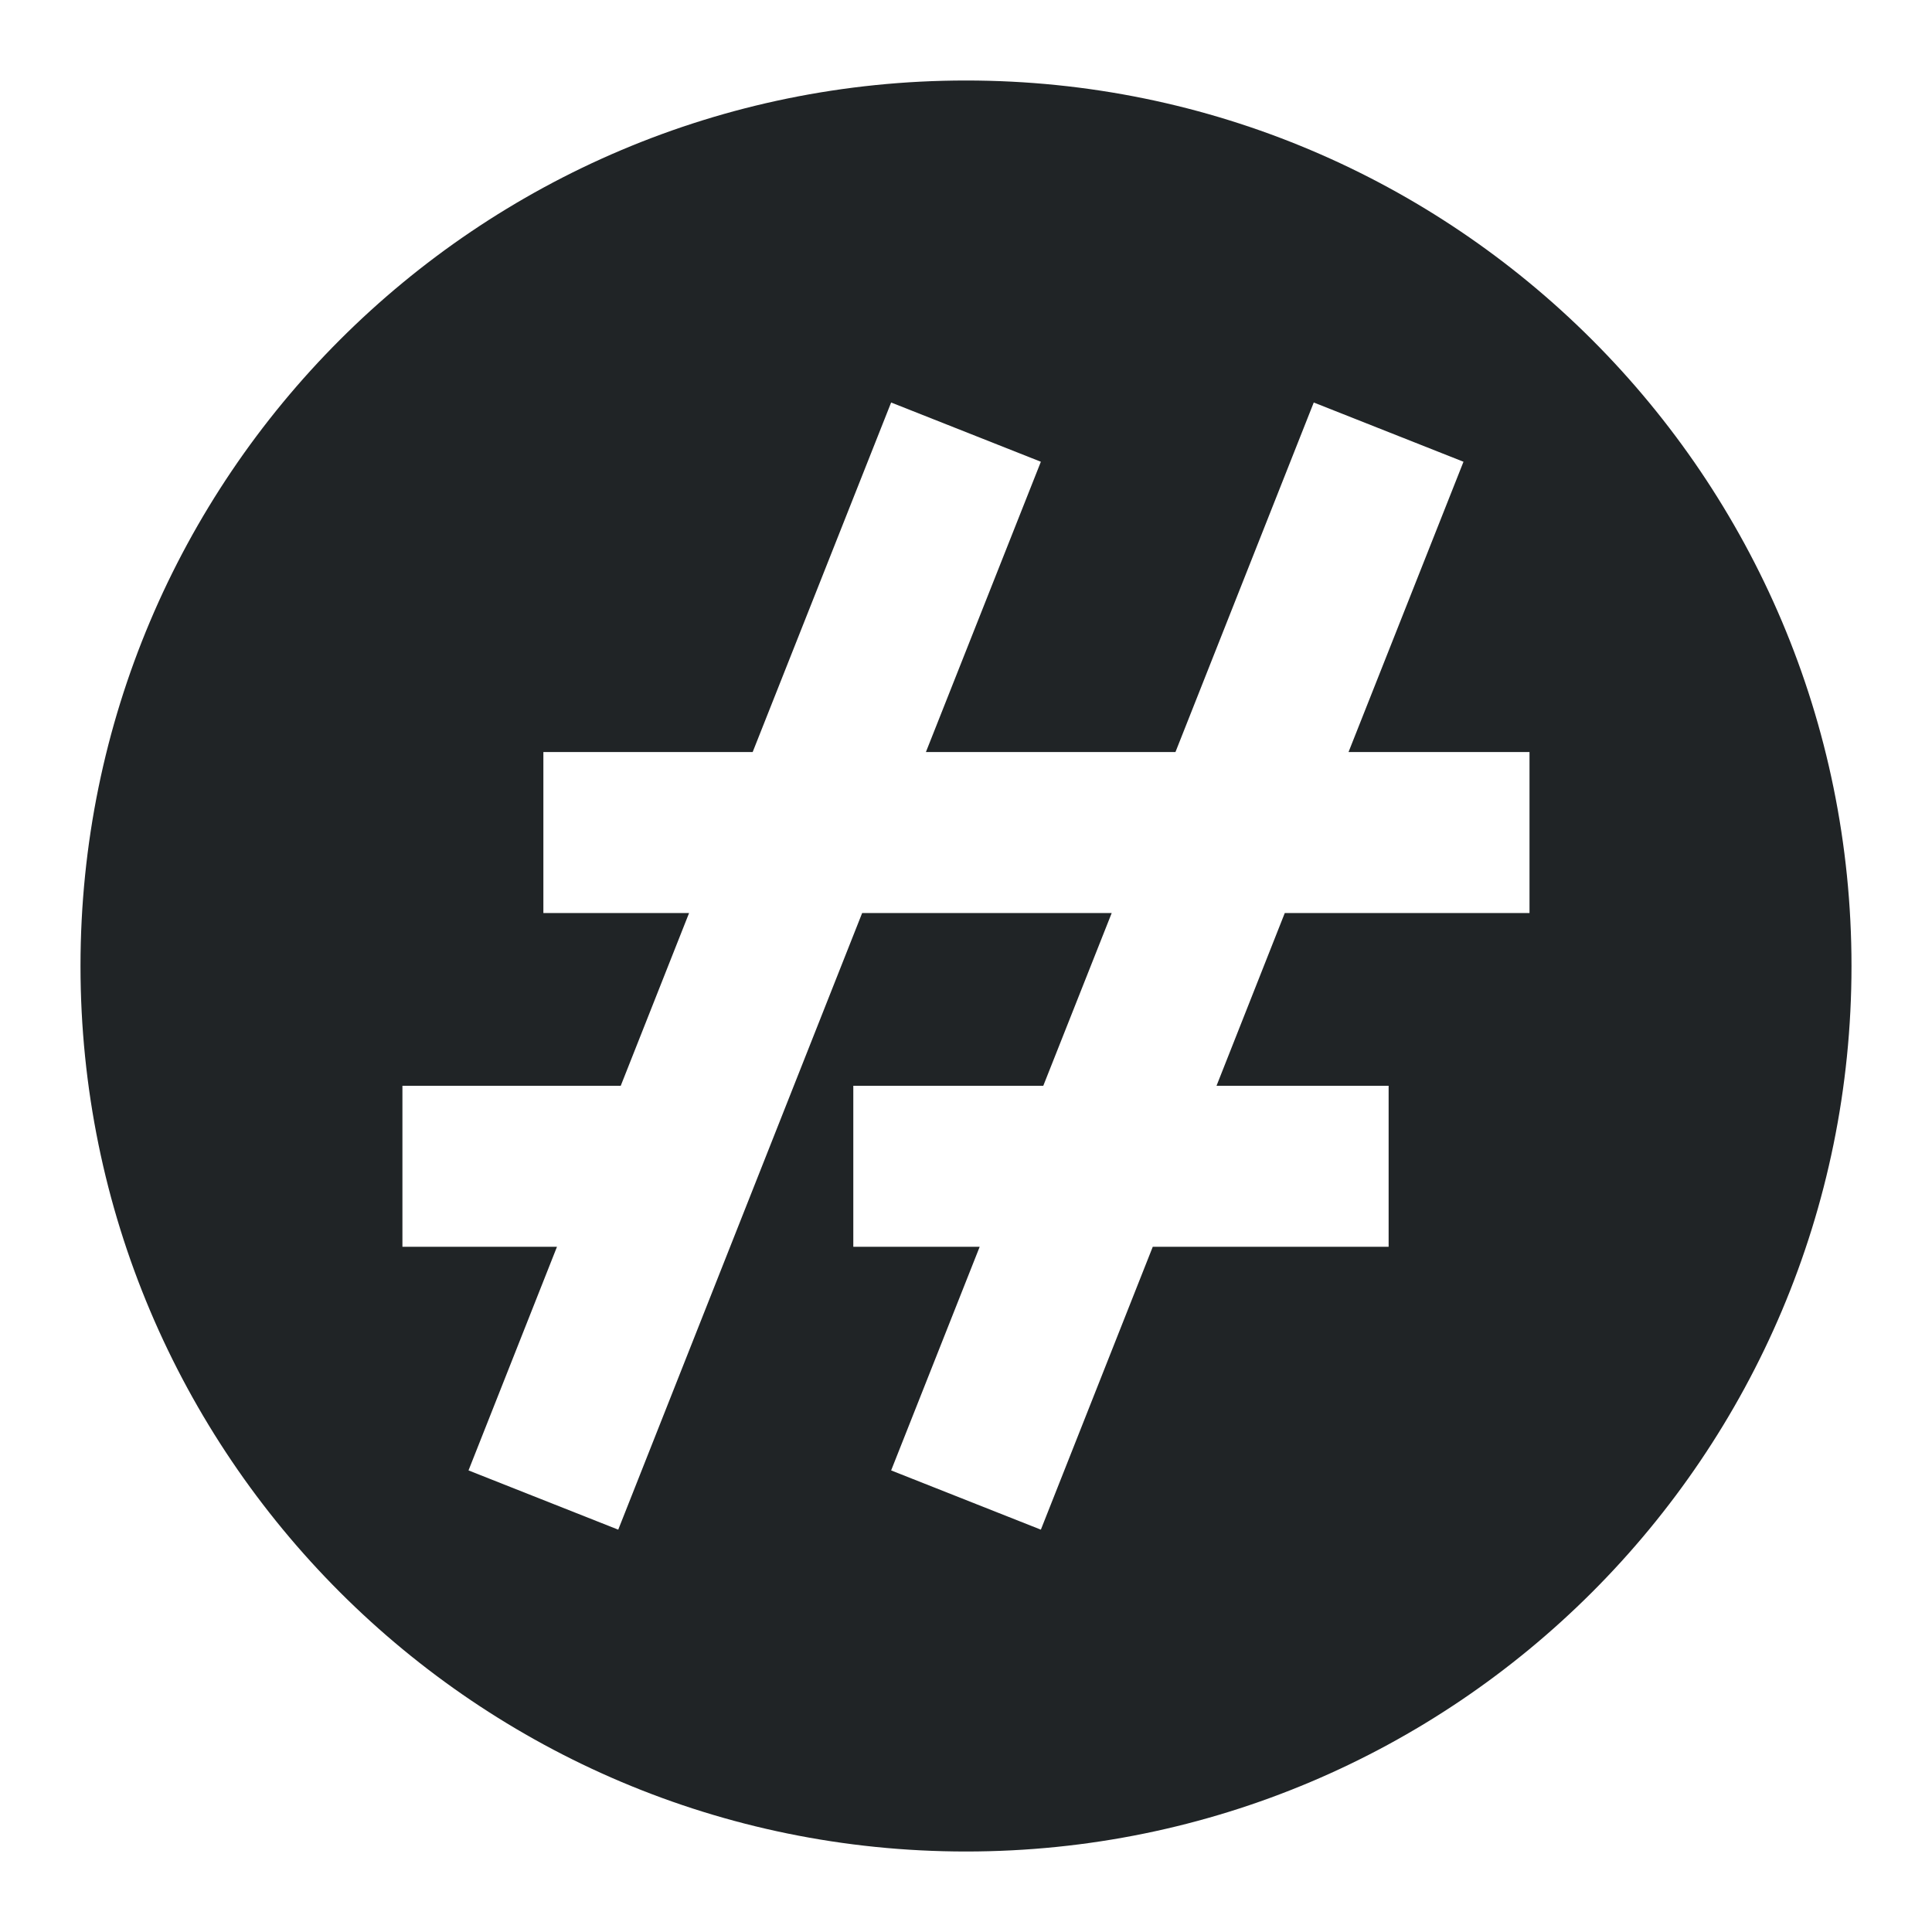
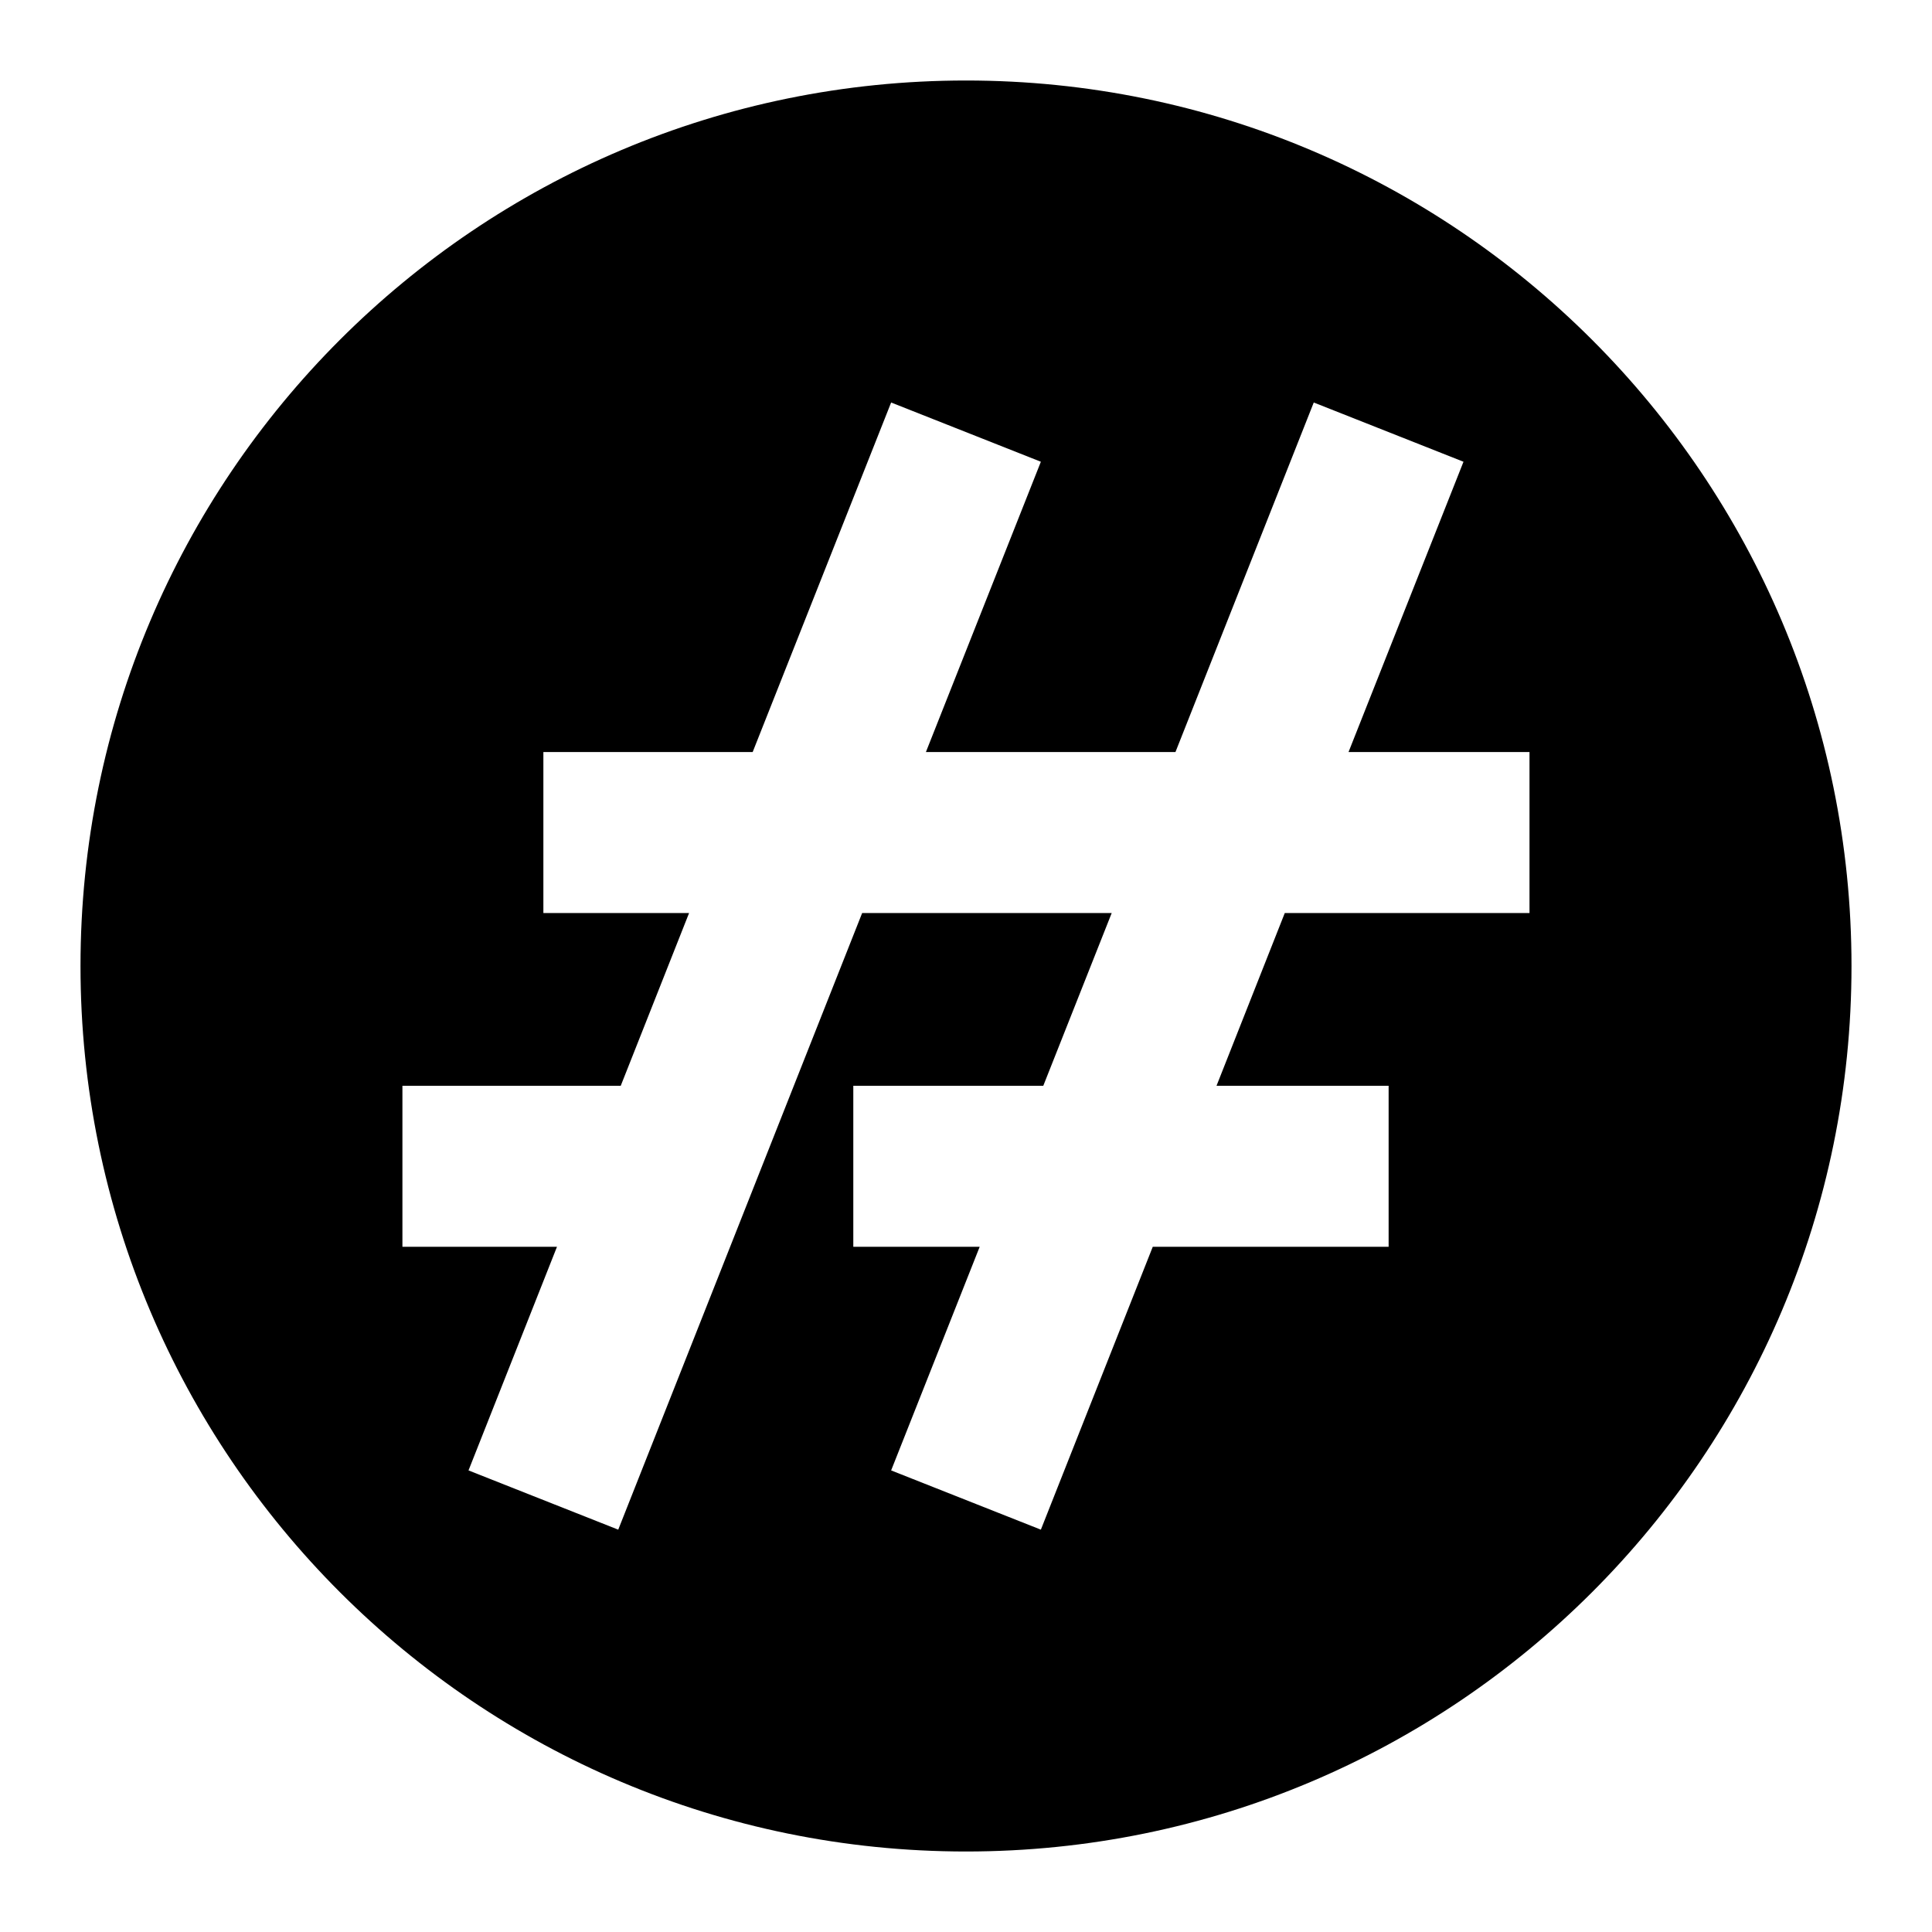
<svg xmlns="http://www.w3.org/2000/svg" fill="none" viewBox="0 0 24 24">
-   <path data-follow-fill="#202426" fill="#202426" d="M12 23c6.075 0 11-4.925 11-11S18.075 1 12 1 1 5.925 1 12s4.925 11 11 11Zm-5.081-7.512h-1.92v-2h2.712l.849-2.146H6.75v-2h2.6L11.07 5l1.86.736-1.428 3.606h3.1L16.32 5l1.86.736-1.428 3.606H19v2h-3.04l-.848 2.146h2.138v2h-2.93l-1.39 3.514-1.86-.736 1.1-2.778H10.6v-2h2.36l.85-2.146h-3.1l-3.03 7.66-1.86-.736 1.099-2.778Z" />
+   <path fill="#000" d="M12 23c6.075 0 11-4.925 11-11S18.075 1 12 1 1 5.925 1 12s4.925 11 11 11Zm-5.081-7.512h-1.92v-2h2.712l.849-2.146H6.75v-2h2.6L11.07 5l1.86.736-1.428 3.606h3.1L16.32 5l1.86.736-1.428 3.606H19v2h-3.04l-.848 2.146h2.138v2h-2.93l-1.39 3.514-1.86-.736 1.1-2.778H10.6v-2h2.36l.85-2.146h-3.1l-3.03 7.66-1.86-.736 1.099-2.778Z" data-follow-fill="#000" />
</svg>
